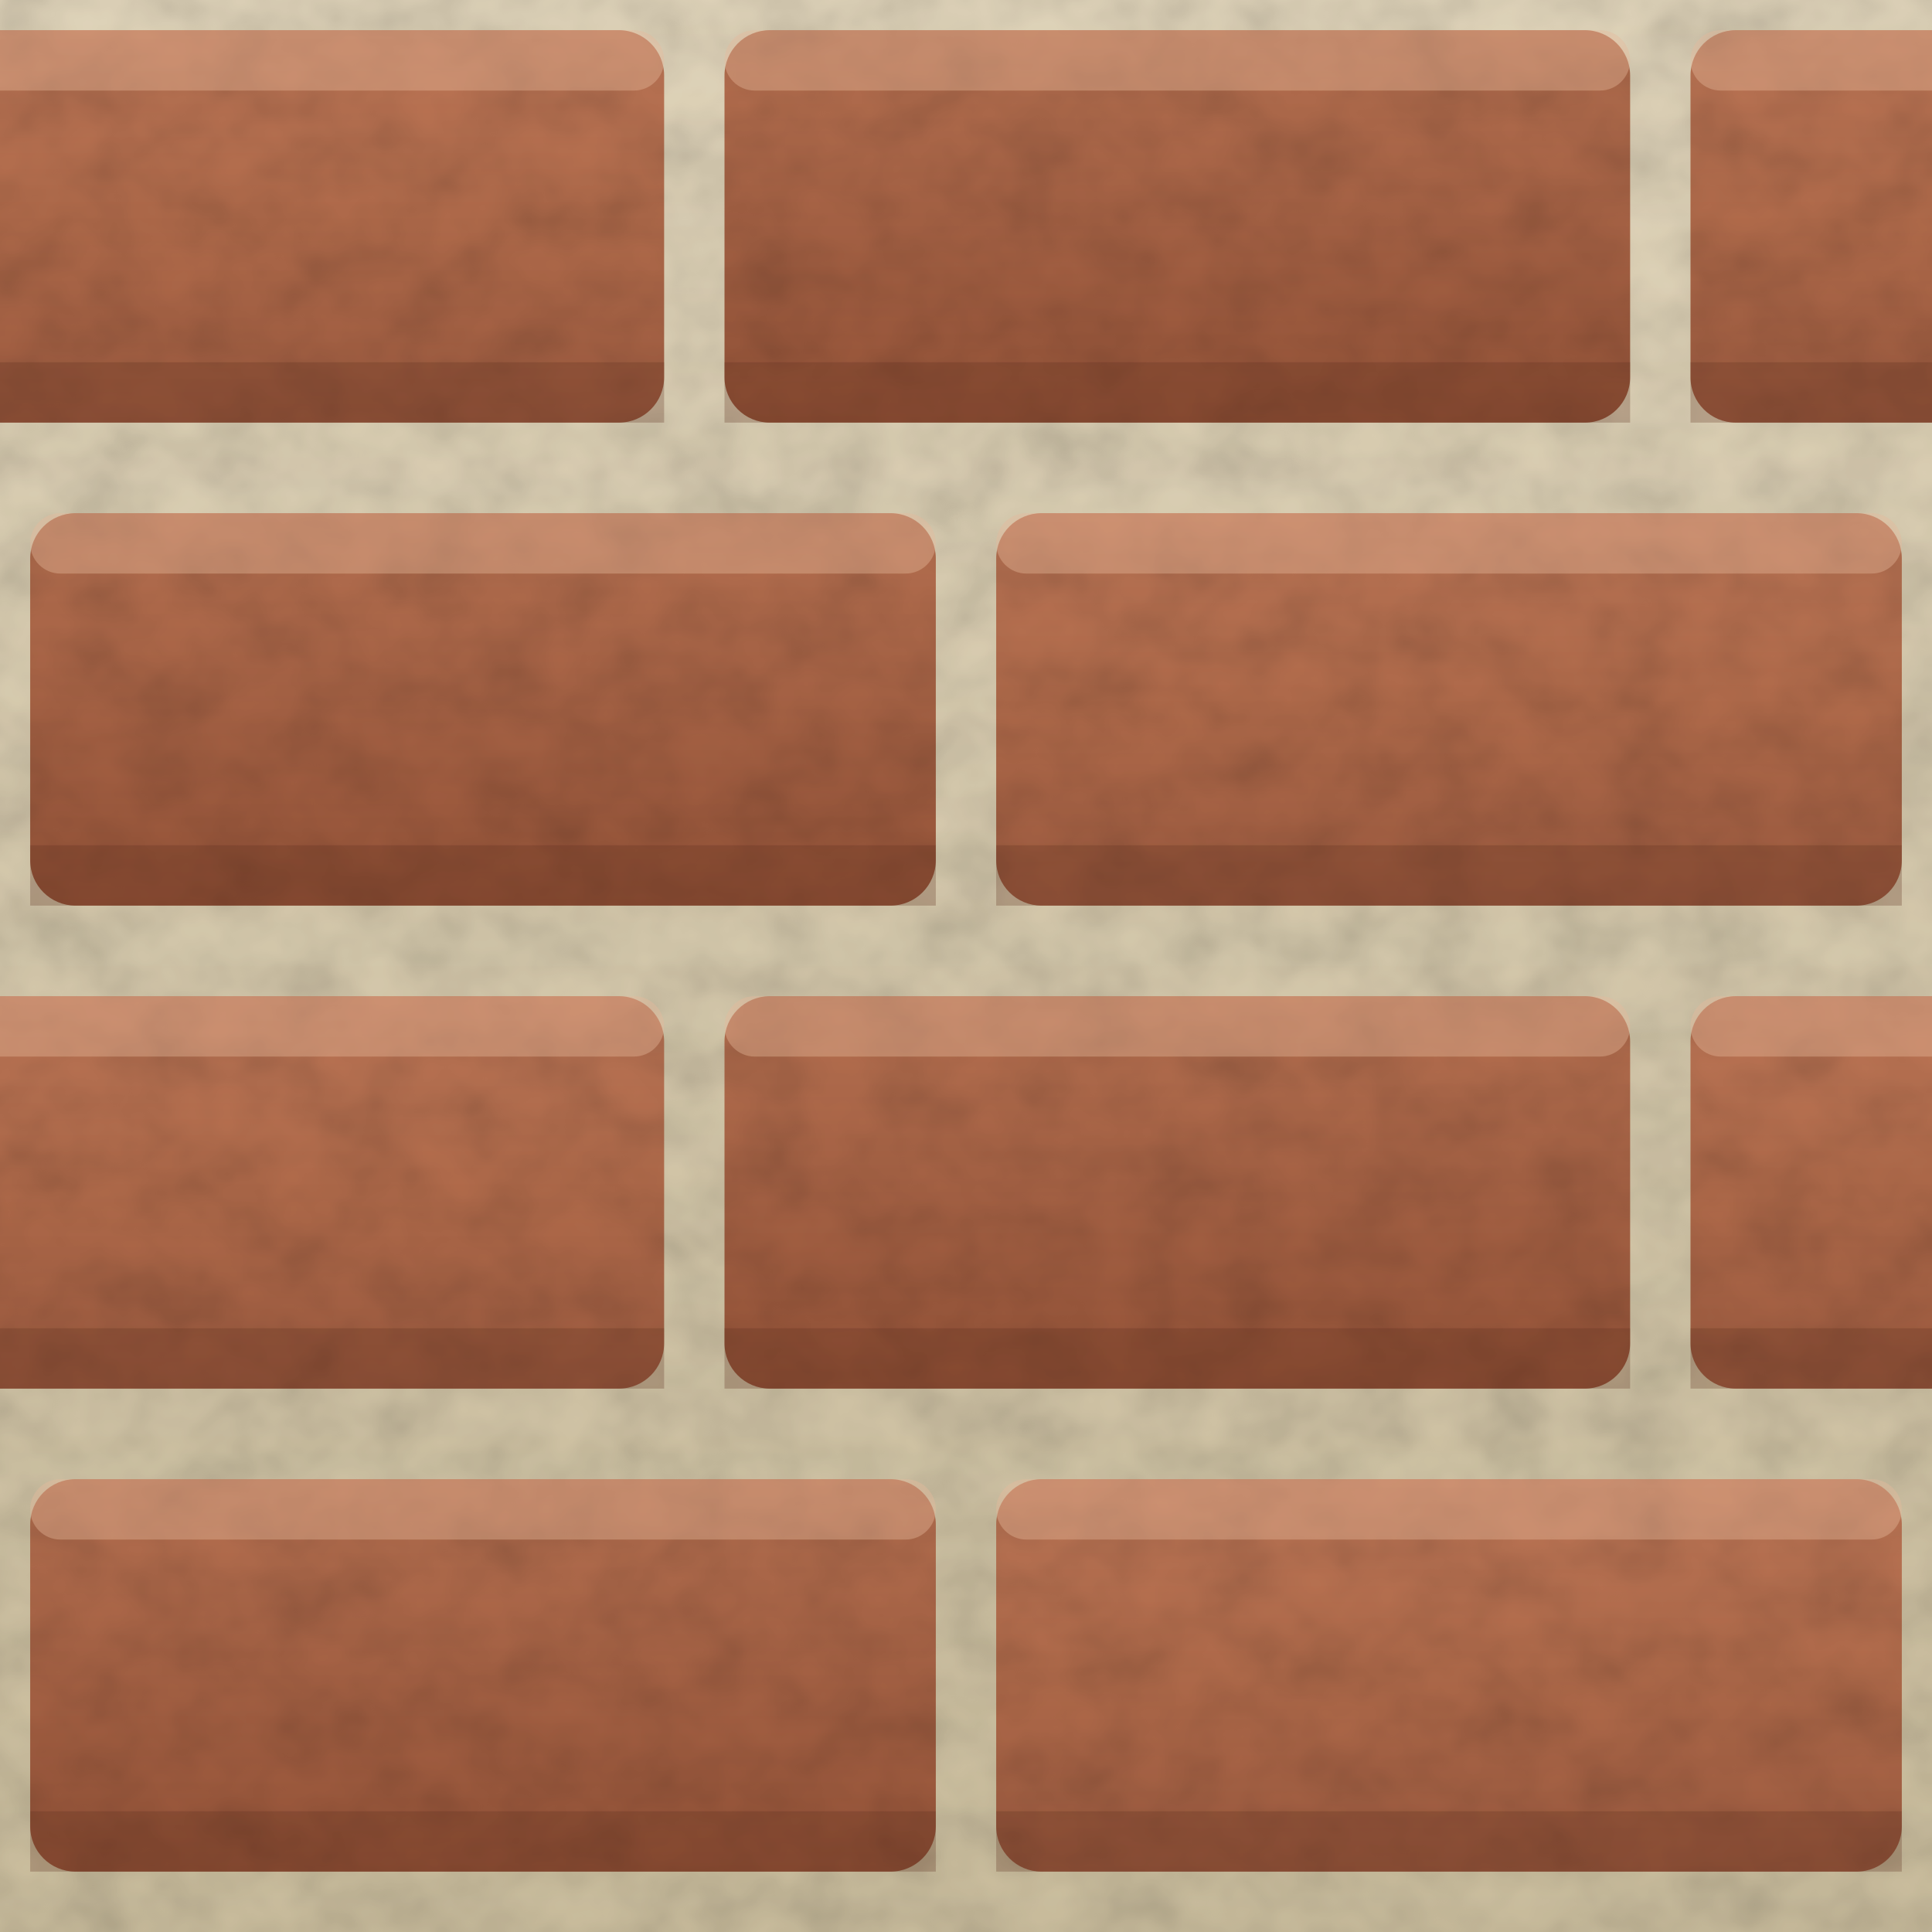
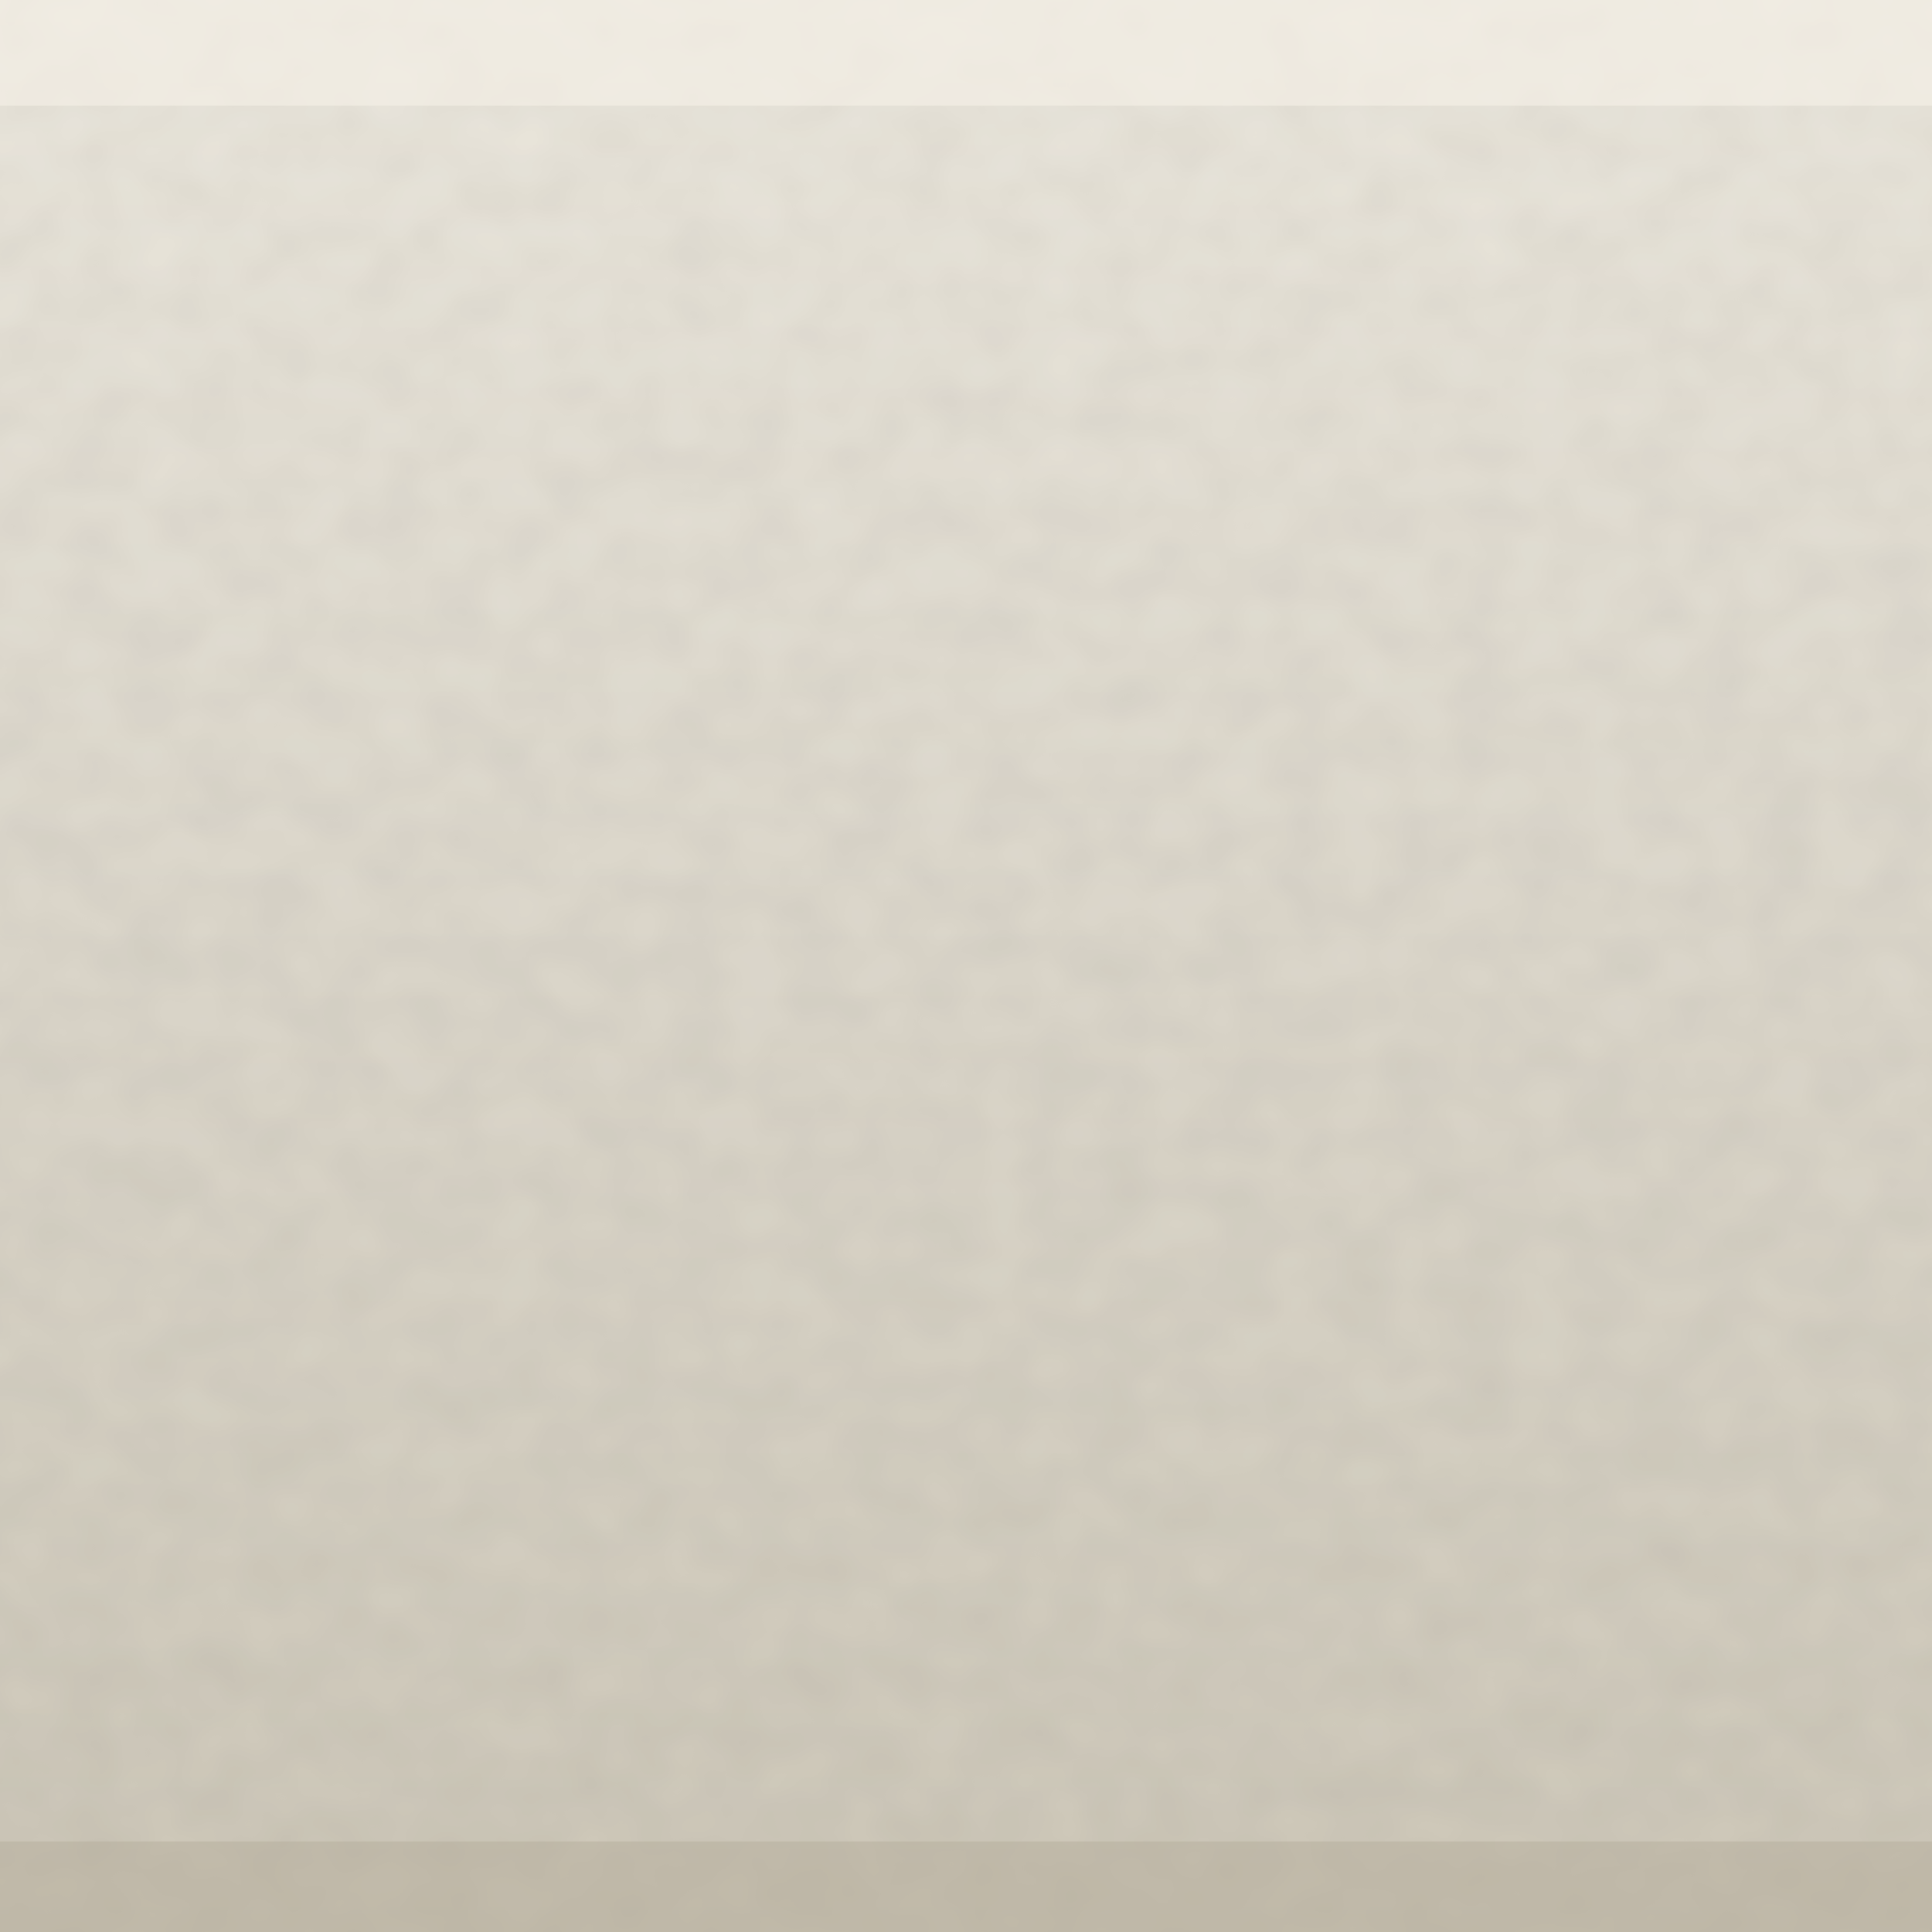
<svg xmlns="http://www.w3.org/2000/svg" width="64" height="64" viewBox="0 0 64 64">
  <defs>
-     <linearGradient id="wall2_mortar" x1="0" y1="0" x2="0" y2="1">
-       <stop offset="0" stop-color="#e0d4ba" />
-       <stop offset="1" stop-color="#cabd9d" />
-     </linearGradient>
-     <linearGradient id="wall2_brick" x1="0" y1="0" x2="0" y2="1">
-       <stop offset="0" stop-color="#bd7656" />
-       <stop offset="0.5" stop-color="#b06a4a" />
-       <stop offset="1" stop-color="#9c5a3f" />
-     </linearGradient>
-     <linearGradient id="wall2_brickB" x1="0" y1="0" x2="0" y2="1">
-       <stop offset="0" stop-color="#b67050" />
-       <stop offset="1" stop-color="#955338" />
+     <linearGradient id="wall2_v" x1="0" y1="0" x2="0" y2="1">
+       <stop offset="0" stop-color="#ece8de" />
+       <stop offset="0.5" stop-color="#ddd8cc" />
+       <stop offset="1" stop-color="#cec8b9" />
    </linearGradient>
    <filter id="wall2_grain" x="0" y="0" width="100%" height="100%" color-interpolation-filters="sRGB">
-       <feTurbulence type="fractalNoise" baseFrequency="0.45 0.5" numOctaves="3" seed="11" stitchTiles="stitch" result="n" />
-       <feColorMatrix in="n" type="matrix" values="0 0 0 0 0 0 0 0 0 0 0 0 0 0 0 0.7 0 0 0 0" result="a" />
-       <feComponentTransfer in="a" result="m">
-         <feFuncA type="gamma" amplitude="1" exponent="1.7" />
-       </feComponentTransfer>
-       <feComposite in="m" in2="SourceAlpha" operator="in" />
+       <feTurbulence type="fractalNoise" baseFrequency="0.5 0.55" numOctaves="2" seed="11" stitchTiles="stitch" result="n" />
+       <feColorMatrix in="n" type="matrix" values="0 0 0 0 0  0 0 0 0 0  0 0 0 0 0  0.45 0 0 0 0" result="a" />
+       <feComposite in="a" in2="SourceAlpha" operator="in" />
    </filter>
  </defs>
-   <rect width="64" height="64" fill="url(#wall2_mortar)" />
-   <rect x="-8" y="1" width="30" height="13" rx="1.5" fill="url(#wall2_brick)" />
-   <rect x="24" y="1" width="30" height="13" rx="1.5" fill="url(#wall2_brickB)" />
-   <rect x="56" y="1" width="30" height="13" rx="1.5" fill="url(#wall2_brick)" />
-   <rect x="1" y="17" width="30" height="13" rx="1.5" fill="url(#wall2_brickB)" />
-   <rect x="33" y="17" width="30" height="13" rx="1.5" fill="url(#wall2_brick)" />
-   <rect x="-8" y="33" width="30" height="13" rx="1.5" fill="url(#wall2_brick)" />
-   <rect x="24" y="33" width="30" height="13" rx="1.5" fill="url(#wall2_brickB)" />
-   <rect x="56" y="33" width="30" height="13" rx="1.5" fill="url(#wall2_brick)" />
-   <rect x="1" y="49" width="30" height="13" rx="1.5" fill="url(#wall2_brickB)" />
-   <rect x="33" y="49" width="30" height="13" rx="1.5" fill="url(#wall2_brick)" />
-   <rect width="64" height="64" fill="#6e3c28" filter="url(#wall2_grain)" opacity="0.32" />
-   <g opacity="0.4" fill="#e6b89a">
-     <rect x="-8" y="1" width="30" height="2" rx="1" />
-     <rect x="24" y="1" width="30" height="2" rx="1" />
-     <rect x="56" y="1" width="30" height="2" rx="1" />
-     <rect x="1" y="17" width="30" height="2" rx="1" />
-     <rect x="33" y="17" width="30" height="2" rx="1" />
-     <rect x="-8" y="33" width="30" height="2" rx="1" />
-     <rect x="24" y="33" width="30" height="2" rx="1" />
-     <rect x="56" y="33" width="30" height="2" rx="1" />
-     <rect x="1" y="49" width="30" height="2" rx="1" />
-     <rect x="33" y="49" width="30" height="2" rx="1" />
-   </g>
-   <g opacity="0.28" fill="#5e2f1d">
-     <rect x="-8" y="12" width="30" height="2" />
-     <rect x="24" y="12" width="30" height="2" />
-     <rect x="56" y="12" width="30" height="2" />
-     <rect x="1" y="28" width="30" height="2" />
-     <rect x="33" y="28" width="30" height="2" />
-     <rect x="-8" y="44" width="30" height="2" />
-     <rect x="24" y="44" width="30" height="2" />
-     <rect x="56" y="44" width="30" height="2" />
-     <rect x="1" y="60" width="30" height="2" />
-     <rect x="33" y="60" width="30" height="2" />
-   </g>
+   <rect width="64" height="64" fill="url(#wall2_v)" />
+   <rect width="64" height="64" fill="#a59d8b" filter="url(#wall2_grain)" opacity="0.12" />
+   <rect x="0" y="0" width="64" height="3.5" fill="#f4f0e6" opacity="0.65" />
+   <rect x="0" y="61" width="64" height="3" fill="#b6ae9c" opacity="0.5" />
</svg>
